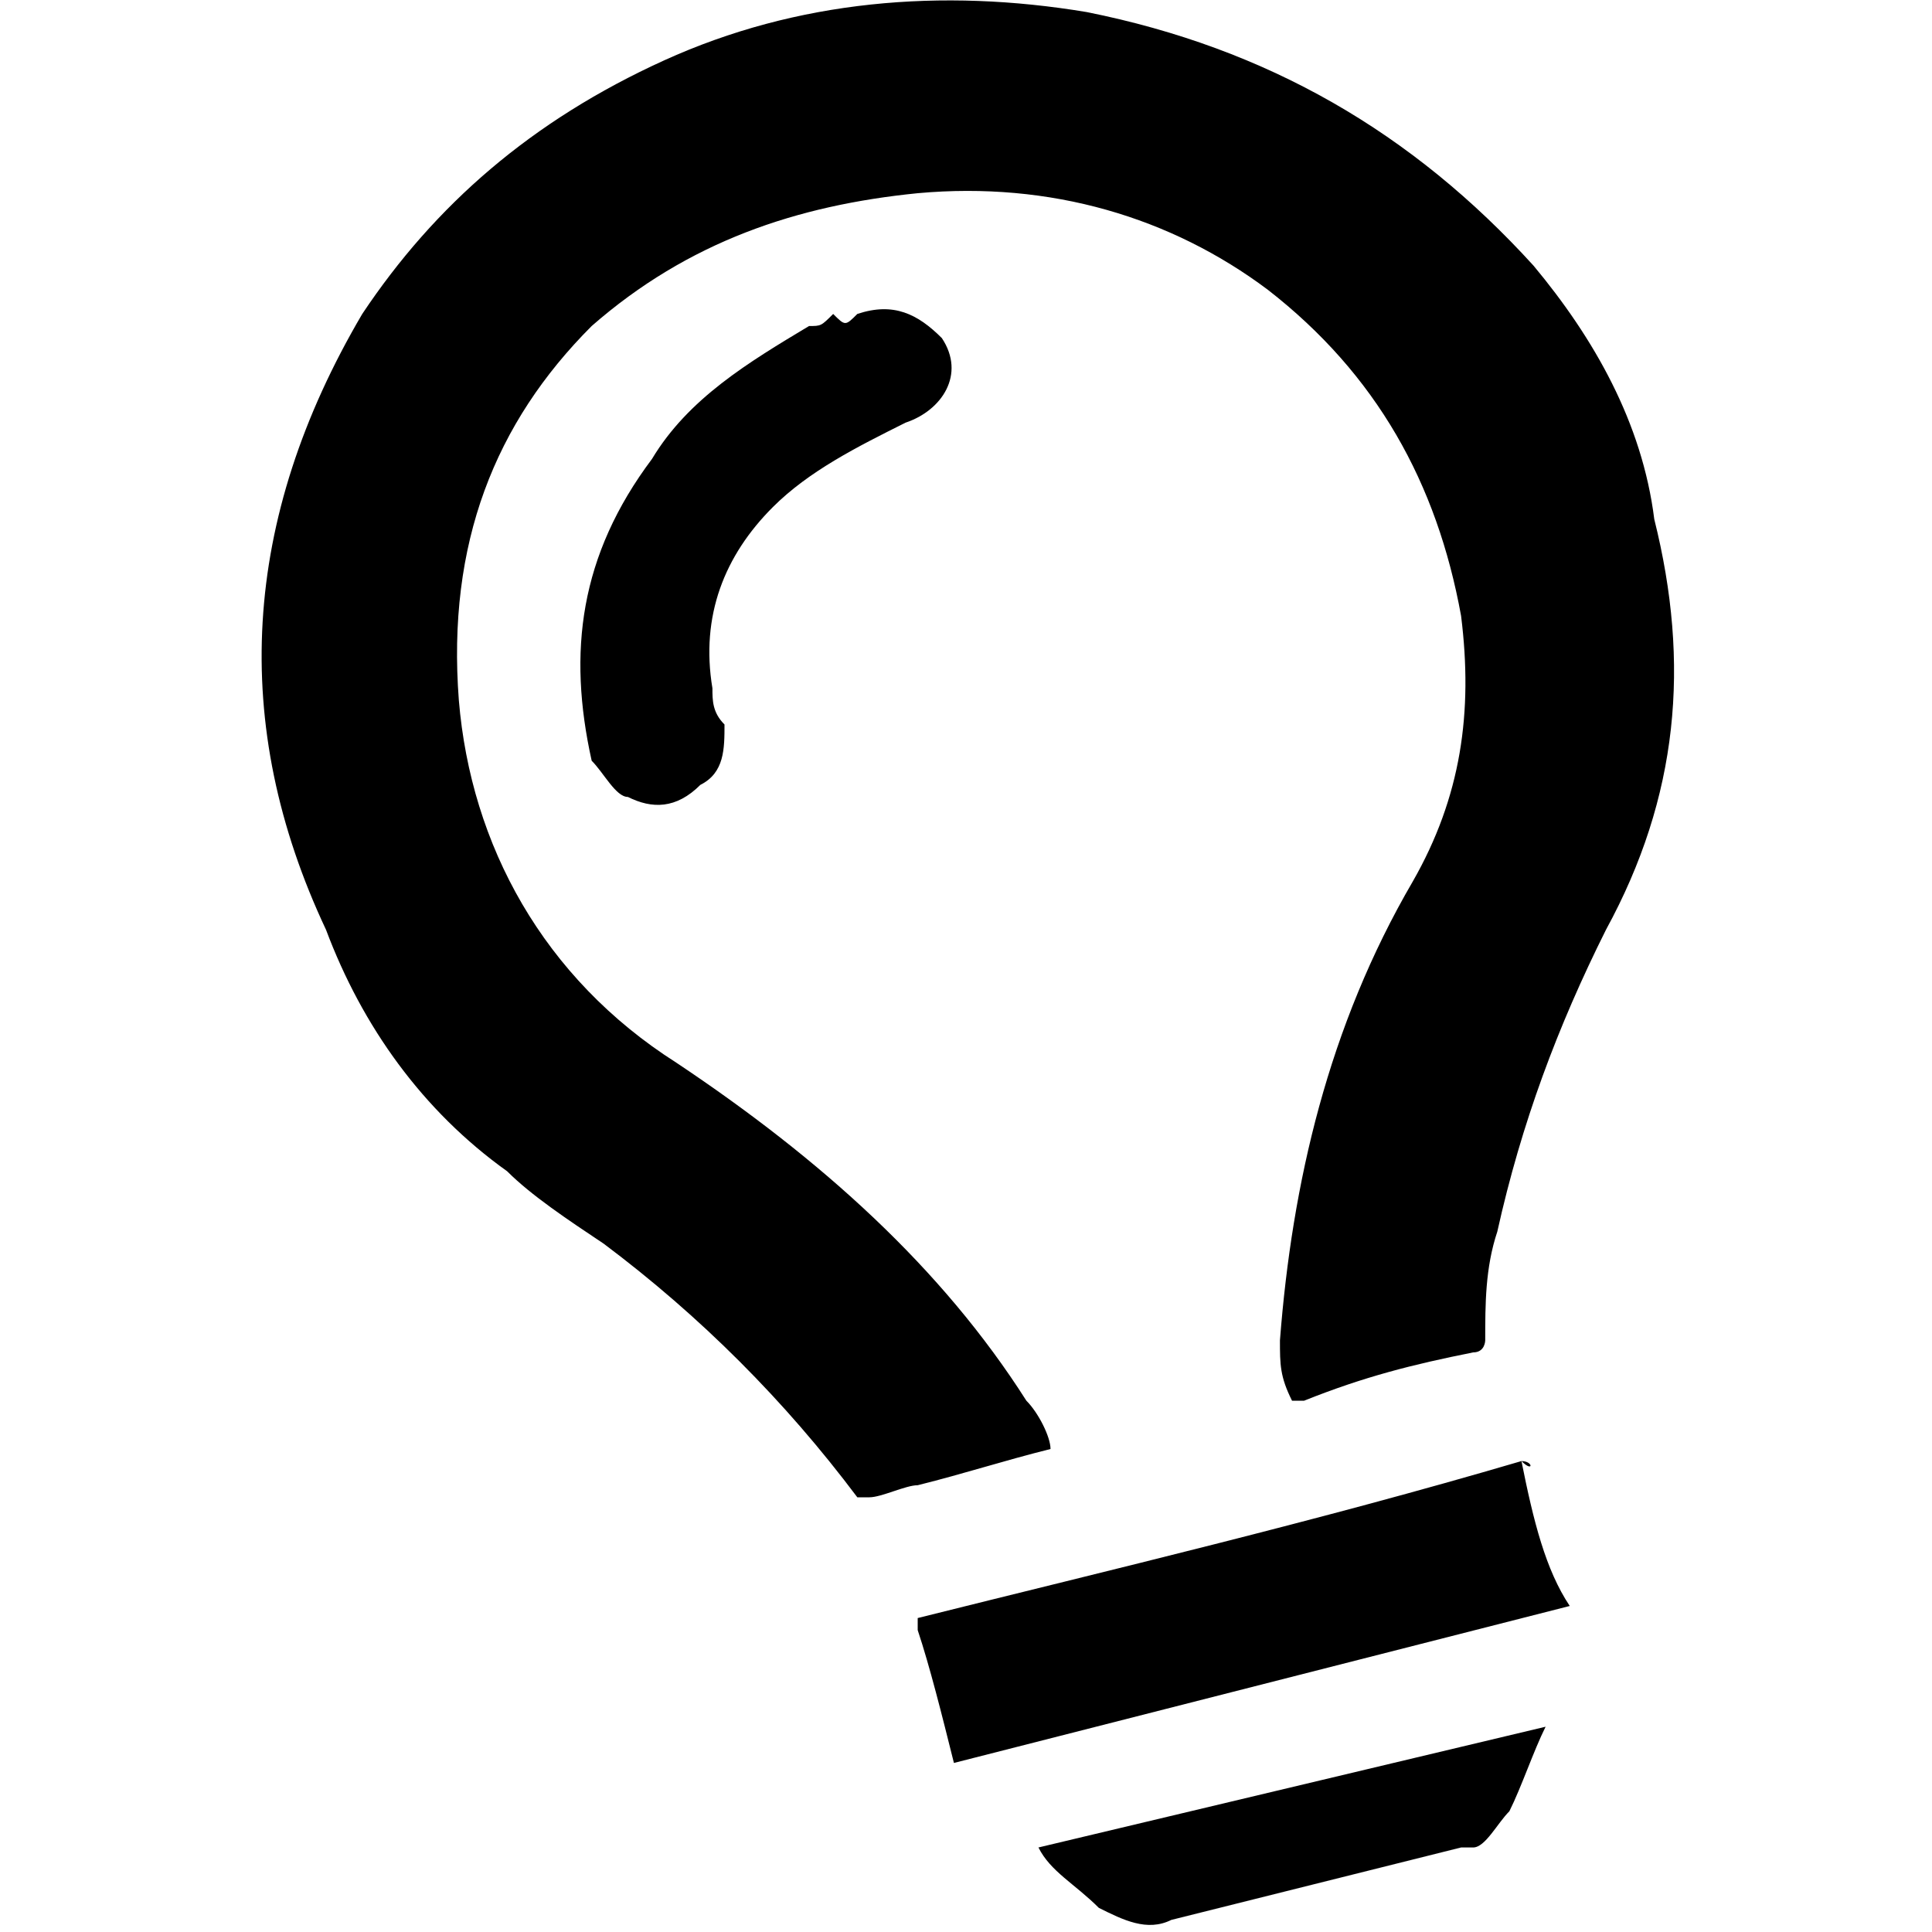
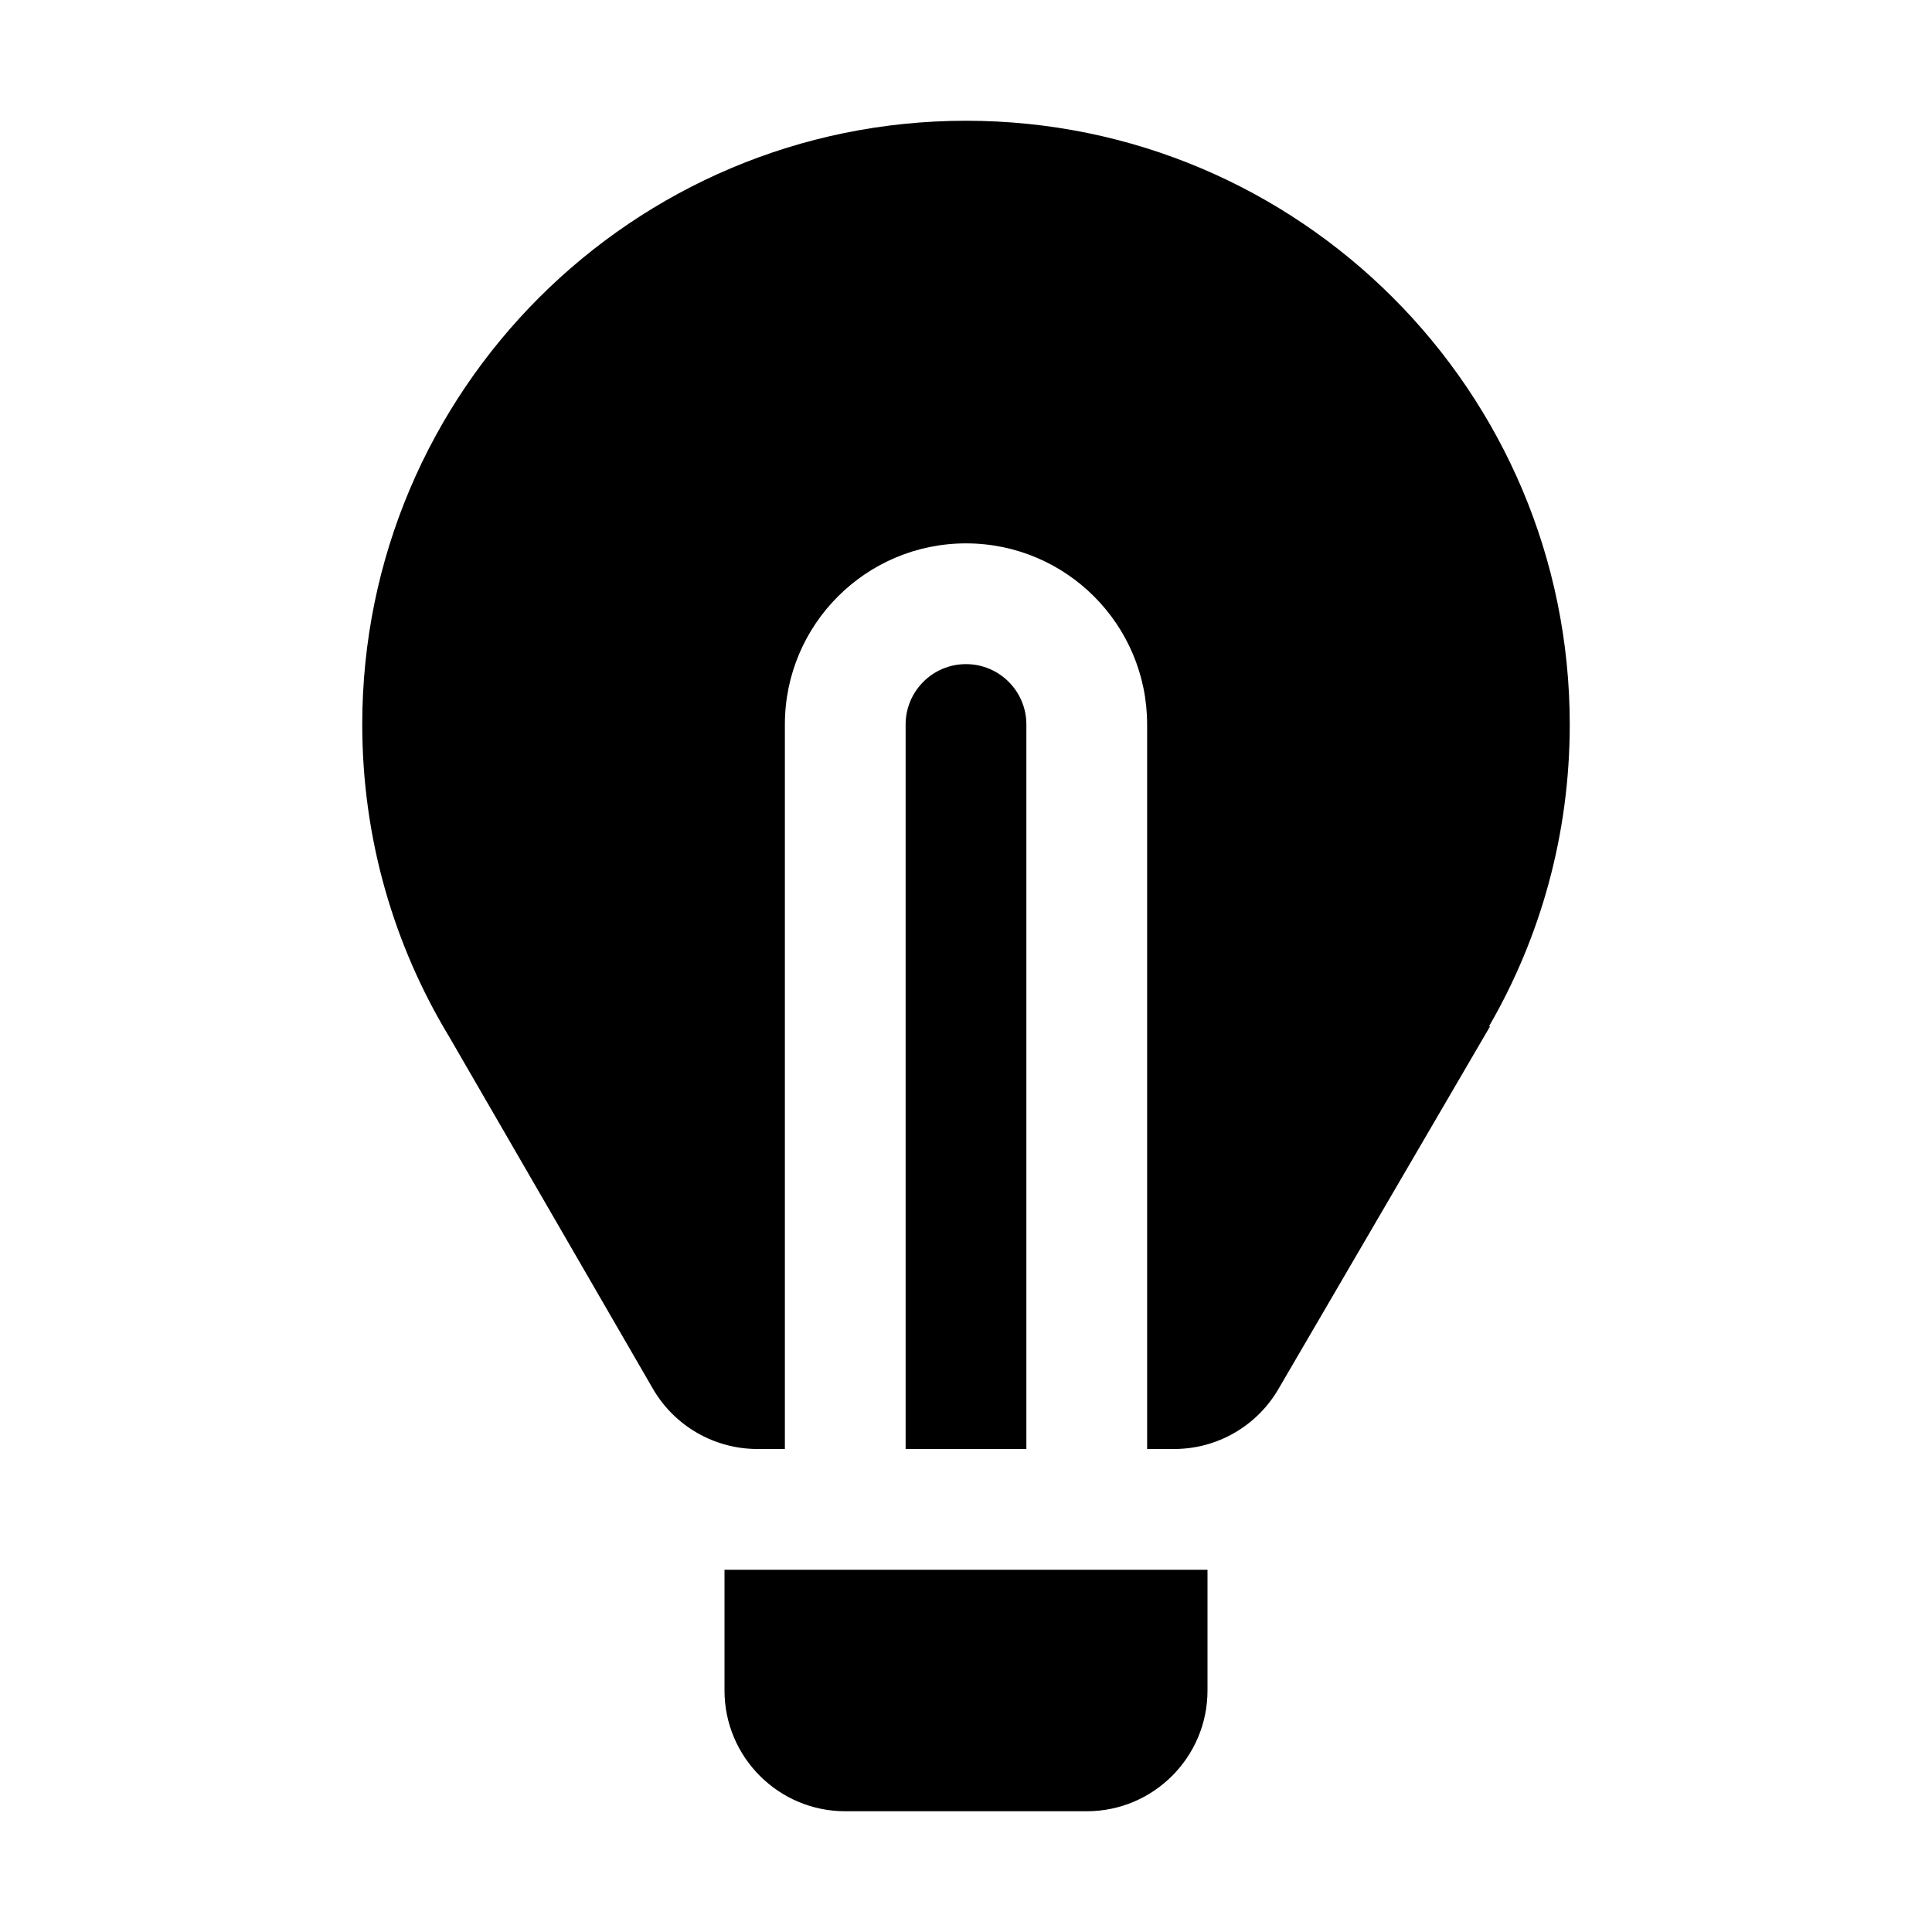
- <svg xmlns="http://www.w3.org/2000/svg" width="16px" height="16px" viewBox="0 0 16 16" version="1.1">
-   <g id="Bulb" stroke="none" stroke-width="1" fill="none" fill-rule="evenodd">
-     <path d="M14.8,14.3c-0.1,0.2-0.2,0.5-0.3,0.7c-0.1,0.1-0.2,0.3-0.3,0.3c0,0-0.1,0-0.1,0    c-0.8,0.2-1.6,0.4-2.4,0.6c-0.2,0.1-0.4,0-0.6-0.1c-0.2-0.2-0.4-0.3-0.5-0.5l0,0L14.8,14.3z M14.6,12.1    C14.7,12.1,14.7,12.2,14.6,12.1c0.1,0.5,0.2,0.9,0.4,1.2c0,0,0,0,0,0l0,0l-5.1,1.3c0,0,0,0,0,0c-0.1-0.4-0.2-0.8-0.3-1.1l0,0    l0-0.1C11.2,13,12.9,12.6,14.6,12.1z M7.5,0.5C8.6,0,9.8-0.1,11,0.1c1.5,0.3,2.7,1,3.7,2.1c0.5,0.6,0.9,1.3,1,2.1    c0.3,1.2,0.2,2.3-0.4,3.4c-0.4,0.8-0.7,1.6-0.9,2.5c-0.1,0.3-0.1,0.6-0.1,0.9c0,0,0,0.1-0.1,0.1c-0.5,0.1-0.9,0.2-1.4,0.4    c0,0,0,0-0.1,0c-0.1-0.2-0.1-0.3-0.1-0.5c0.1-1.3,0.4-2.6,1.1-3.8c0.4-0.7,0.5-1.4,0.4-2.2c-0.2-1.1-0.7-2-1.6-2.7    c-0.8-0.6-1.8-0.9-2.9-0.8c-1,0.1-1.9,0.4-2.7,1.1C6.1,3.5,5.7,4.5,5.8,5.8C5.9,7,6.5,8.1,7.6,8.8c1.2,0.8,2.2,1.7,2.9,2.8    c0.1,0.1,0.2,0.3,0.2,0.4c-0.4,0.1-0.7,0.2-1.1,0.3c-0.1,0-0.3,0.1-0.4,0.1c-0.1,0-0.1,0-0.1,0c-0.6-0.8-1.3-1.5-2.1-2.1    c-0.3-0.2-0.6-0.4-0.8-0.6C5.5,9.2,5,8.5,4.7,7.7C3.9,6,4,4.3,5,2.6C5.6,1.7,6.4,1,7.5,0.5z M9.1,2.6c0.3-0.1,0.5,0,0.7,0.2    c0.2,0.3,0,0.6-0.3,0.7C9.1,3.7,8.7,3.9,8.4,4.2C8,4.6,7.8,5.1,7.9,5.7c0,0.1,0,0.2,0.1,0.3c0,0.2,0,0.4-0.2,0.5    C7.6,6.7,7.4,6.7,7.2,6.6C7.1,6.6,7,6.4,6.9,6.3C6.7,5.4,6.8,4.6,7.4,3.8C7.7,3.3,8.2,3,8.7,2.7c0.1,0,0.1,0,0.2-0.1    C9,2.7,9,2.7,9.1,2.6z" fill="#000" transform="translate(-2, 0)" />
-   </g>
+ <svg xmlns="http://www.w3.org/2000/svg" width="16" height="16" viewBox="0 0 16 16" fill="none">
+   <path d="M12.331 8.5C12.757 7.765 13 6.911 13 6C13 3.239 10.761 1 8 1C5.239 1 3 3.239 3 6C3 6.946 3.263 7.831 3.72 8.586L5.407 11.501C5.586 11.81 5.916 12 6.273 12H6.5V6C6.5 5.172 7.172 4.5 8 4.5C8.828 4.5 9.5 5.172 9.5 6V12H9.724C10.079 12 10.408 11.811 10.587 11.504L12.34 8.5H12.331Z" fill="#000000" />
+   <path d="M7.5 6V12H8.5V6C8.5 5.724 8.276 5.5 8 5.5C7.724 5.5 7.5 5.724 7.5 6Z" fill="#000000" />
+   <path d="M10 14V13H6V14C6 14.552 6.448 15 7 15H9C9.552 15 10 14.552 10 14Z" fill="#000000" />
</svg>
